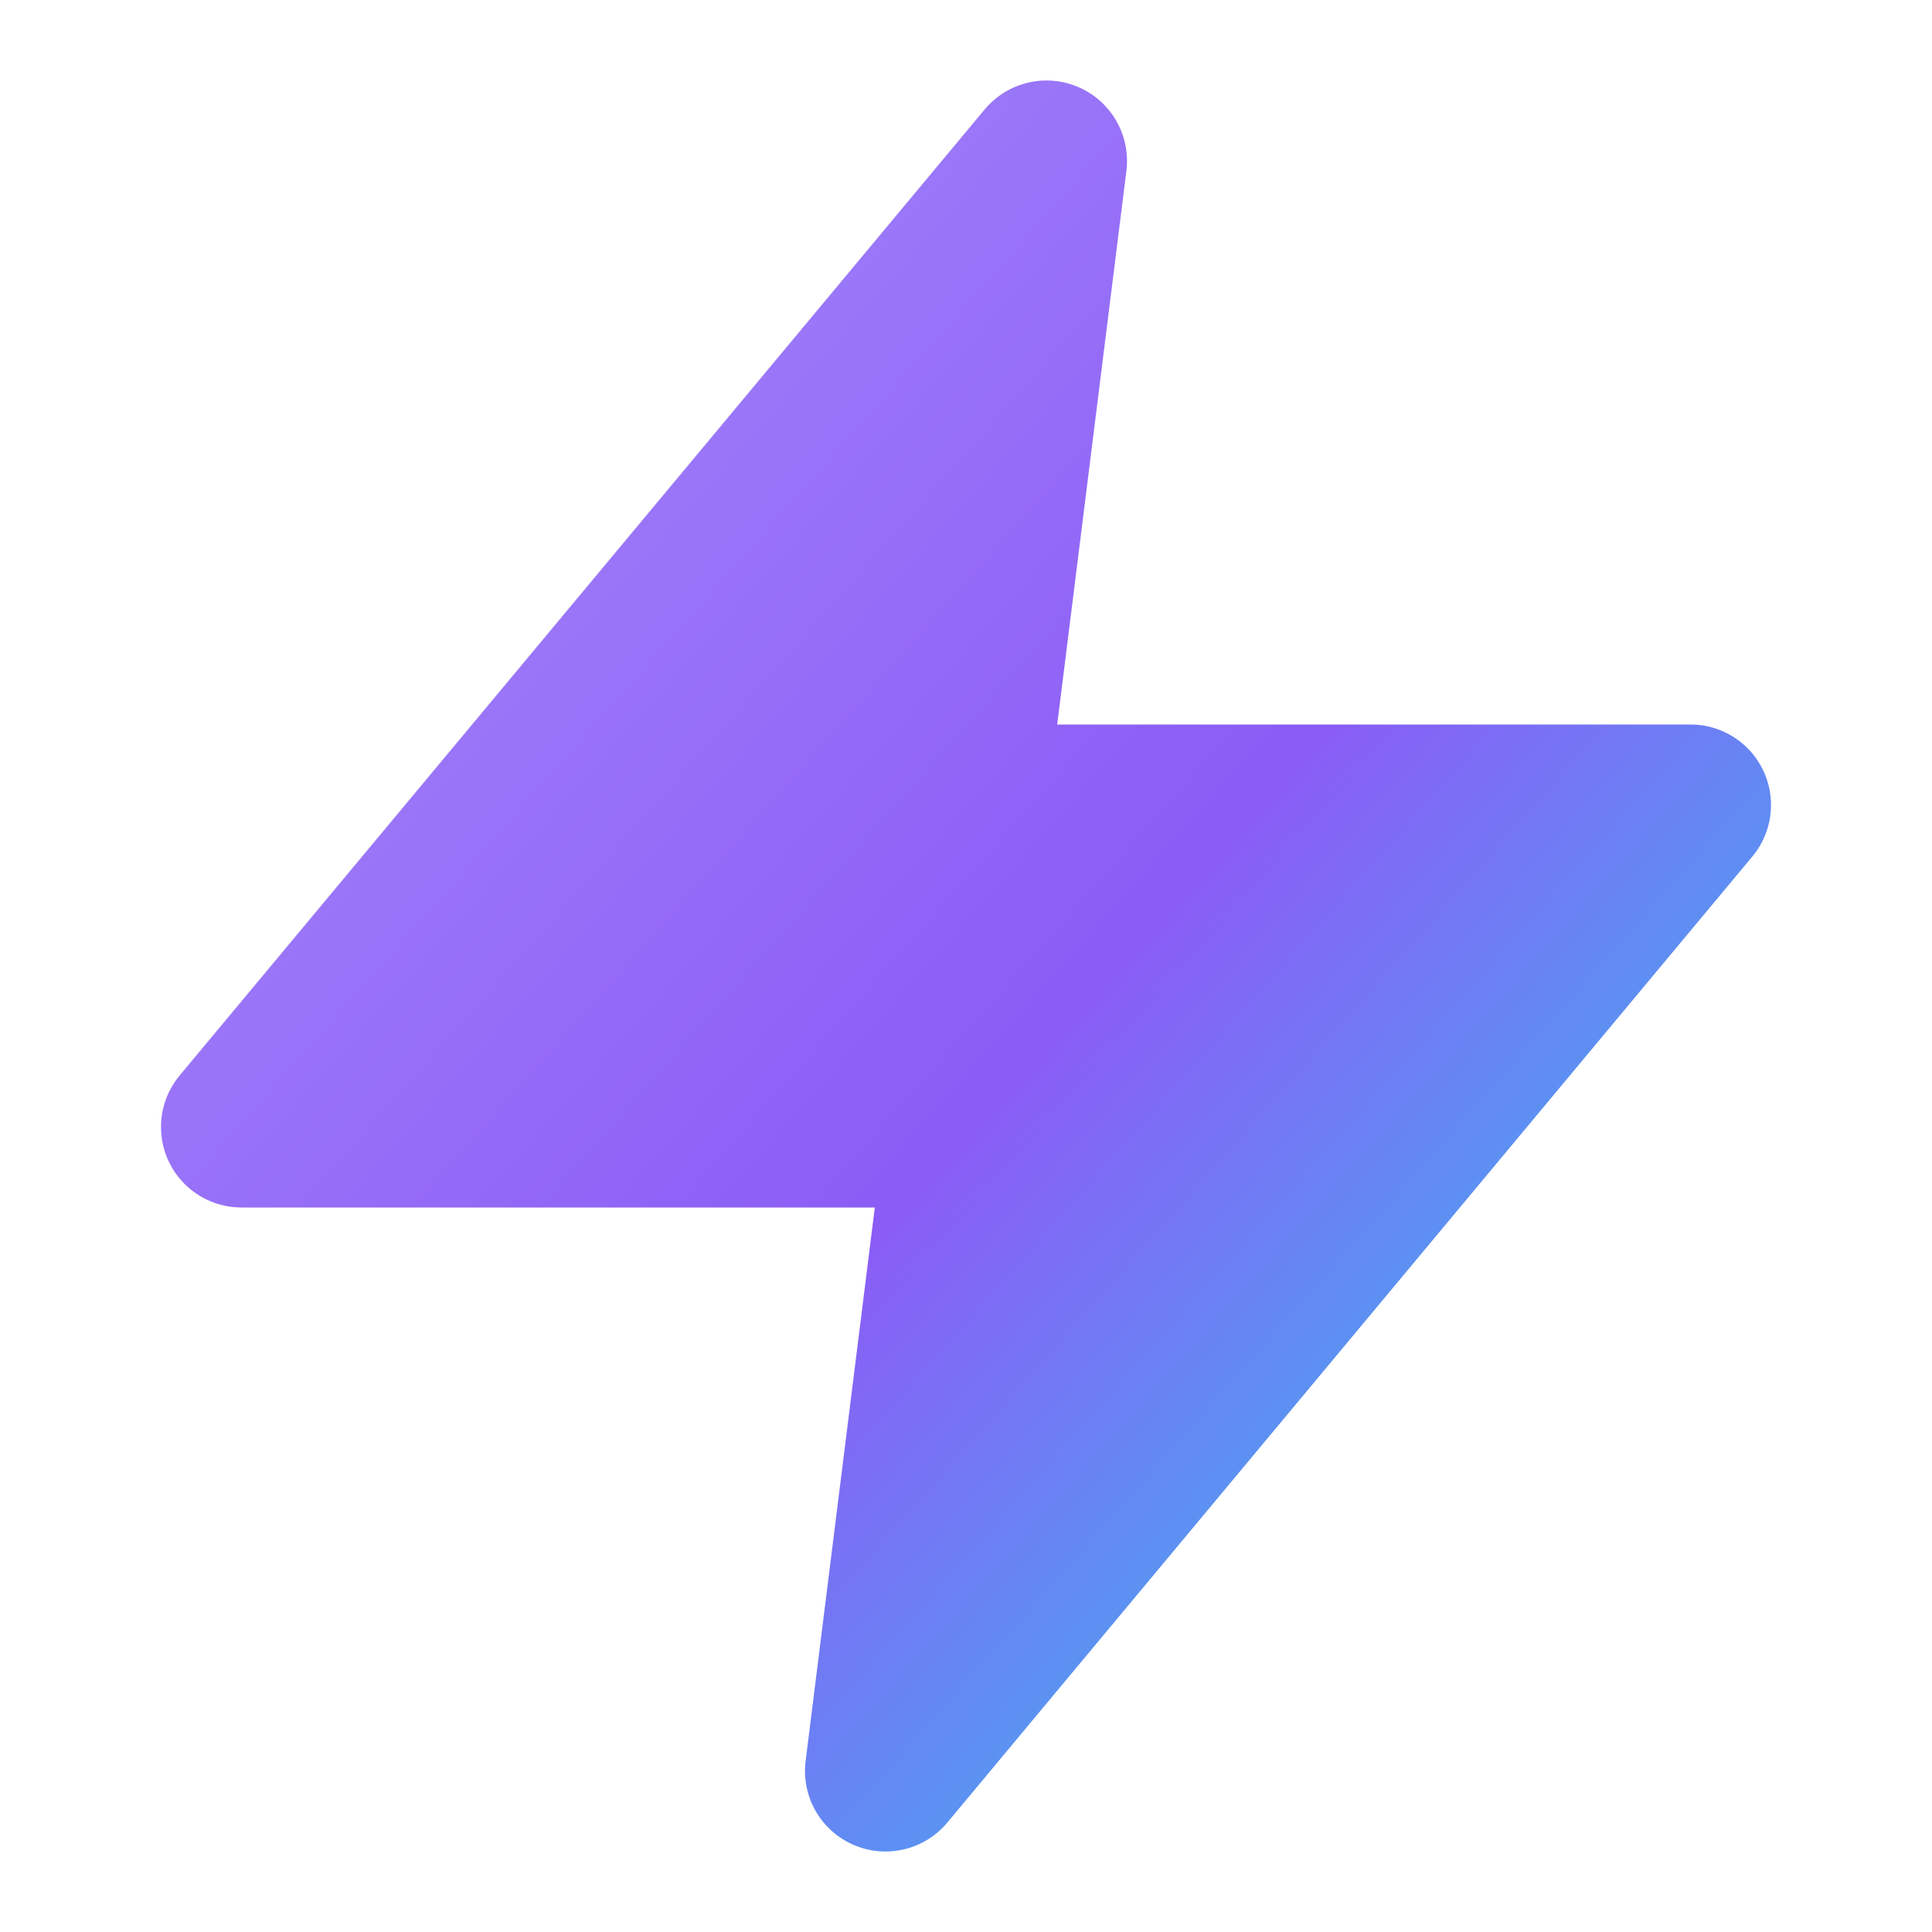
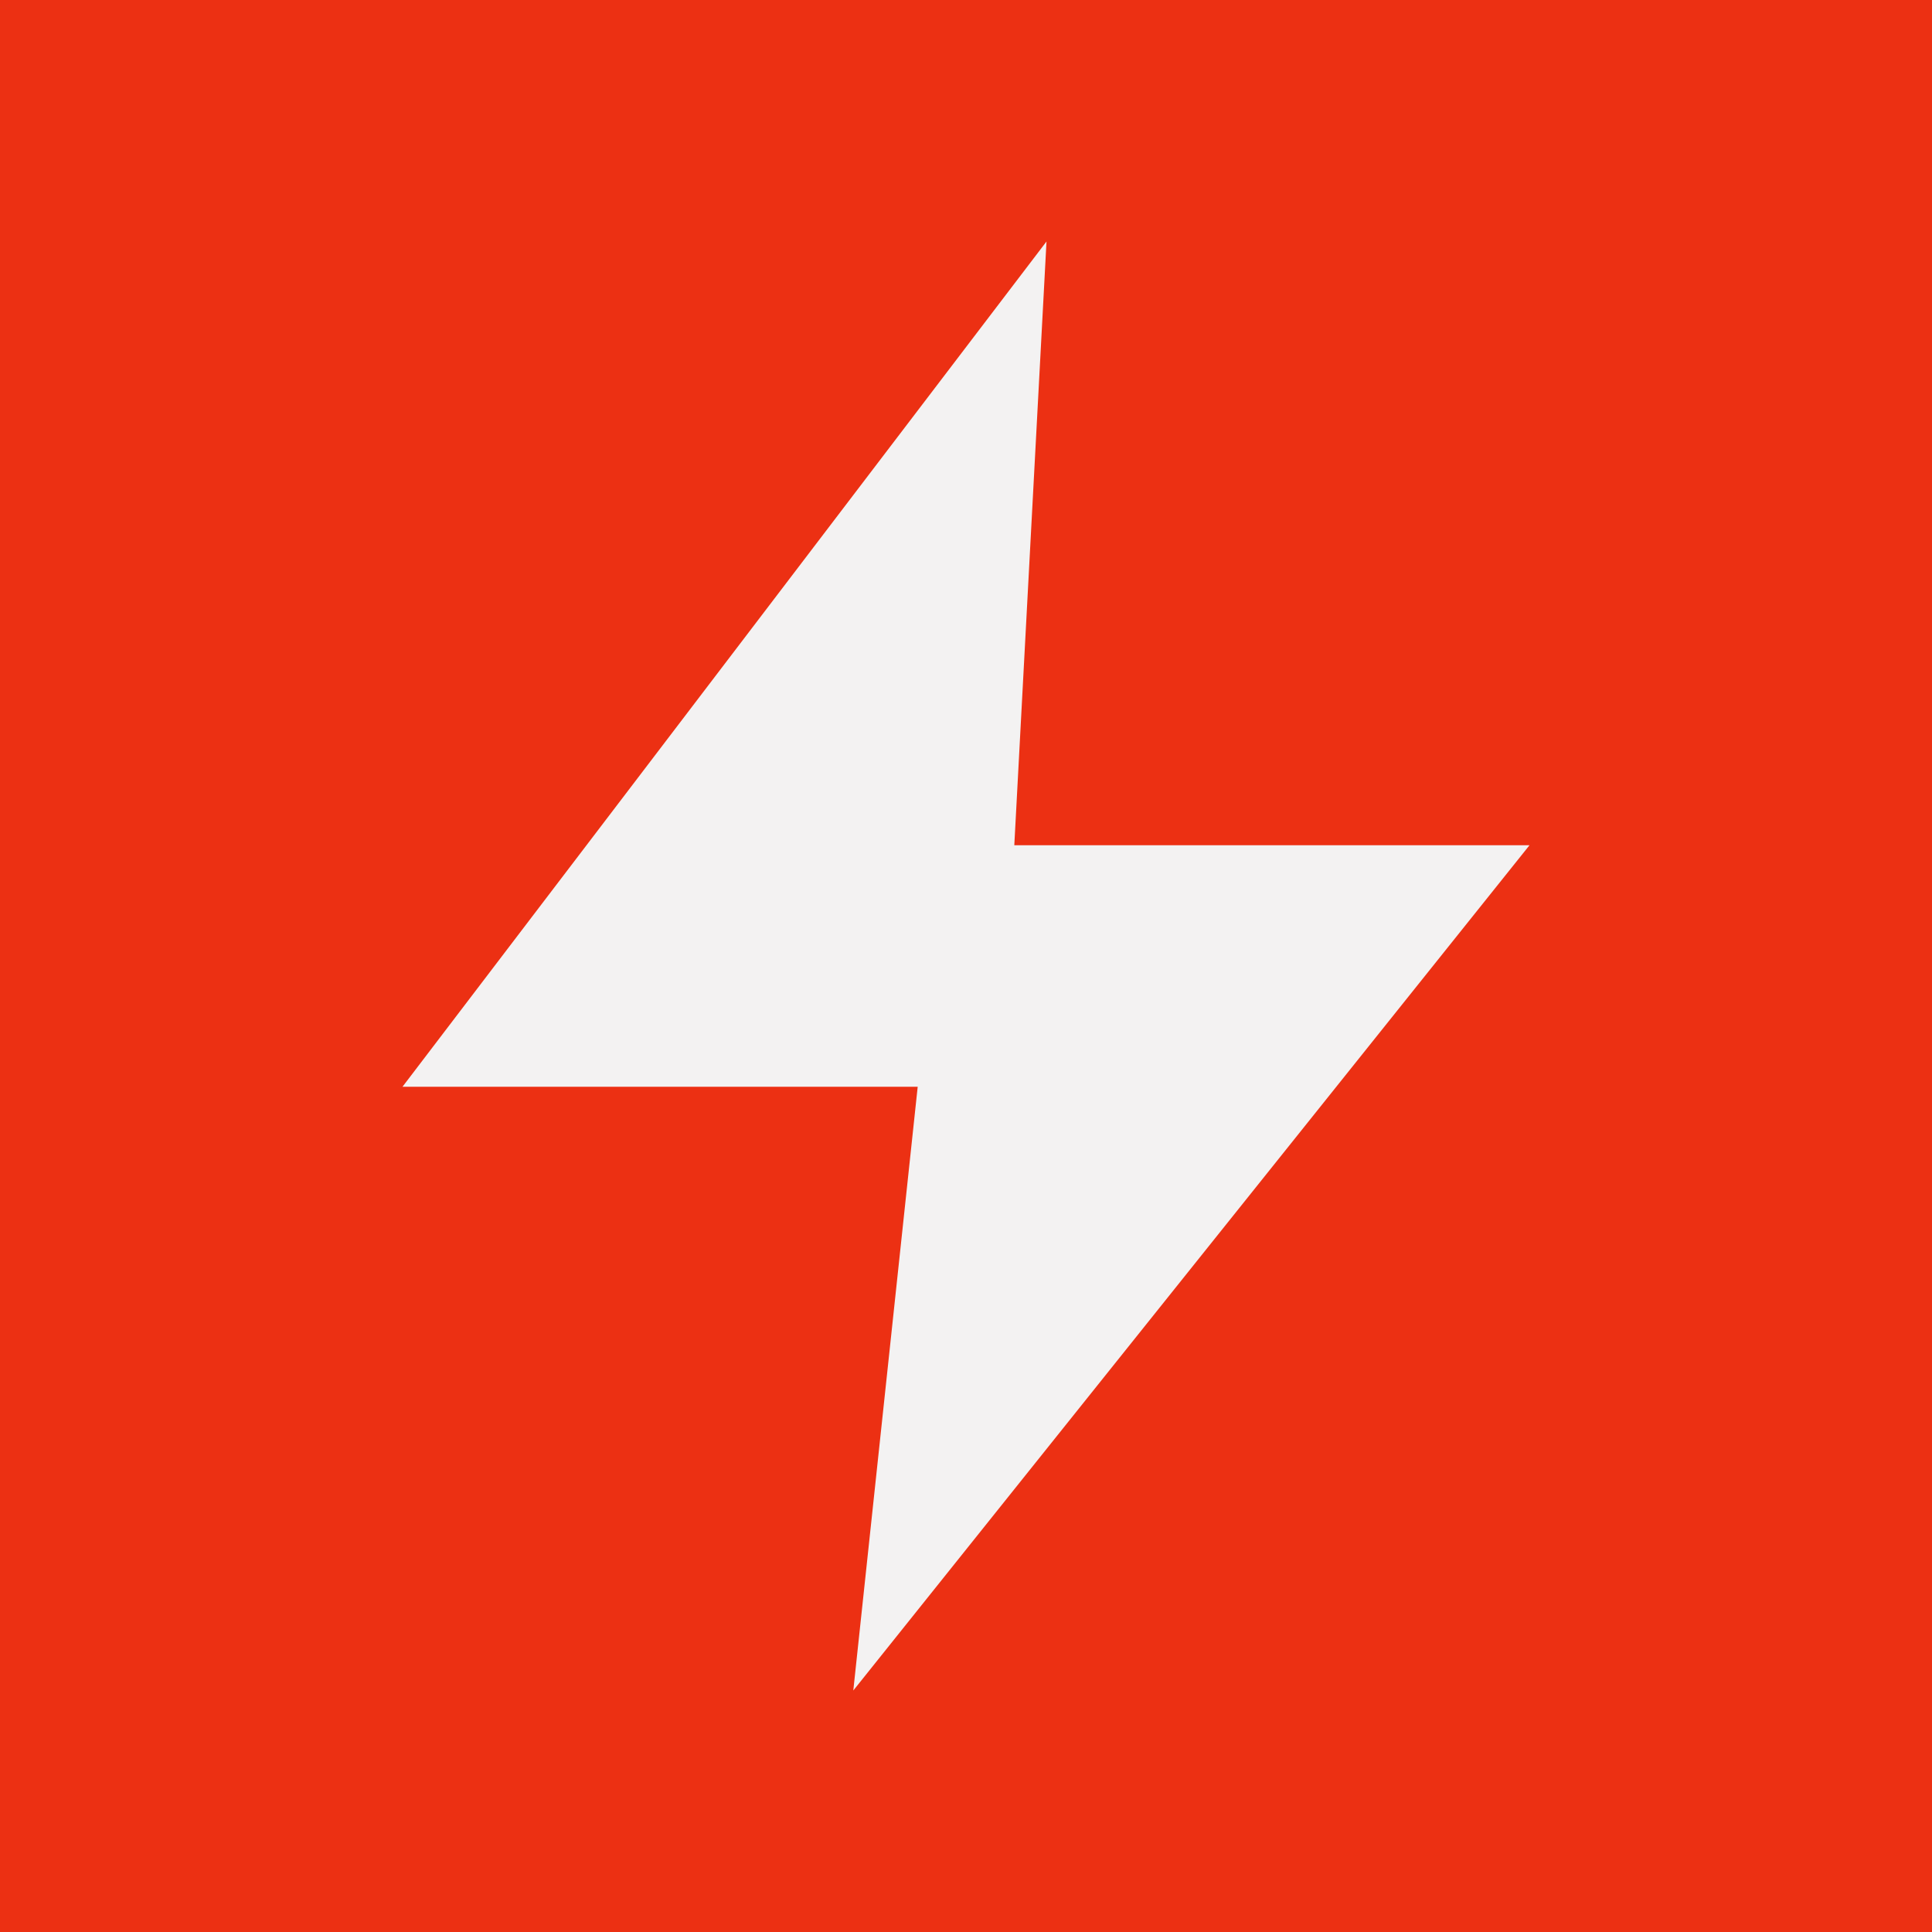
<svg xmlns="http://www.w3.org/2000/svg" viewBox="0 0 24 24">
-   <defs>
-     <linearGradient id="b" x1="0" y1="0" x2="1" y2="1">
-       <stop offset="0%" stop-color="#a78bfa" />
-       <stop offset="55%" stop-color="#8b5cf6" />
-       <stop offset="100%" stop-color="#22d3ee" />
-     </linearGradient>
-   </defs>
-   <polygon points="13 2 3 14 12 14 11 22 21 10 12 10 13 2" fill="url(#b)" stroke="url(#b)" stroke-width="2" stroke-linejoin="round" />
+   <rect width="24" height="24" fill="#ec3013" />
+   <polygon points="13 3 5 13.5 11.4 13.5 10.6 21 19 10.5 12.6 10.5 13 3" fill="#f3f2f2" />
</svg>
